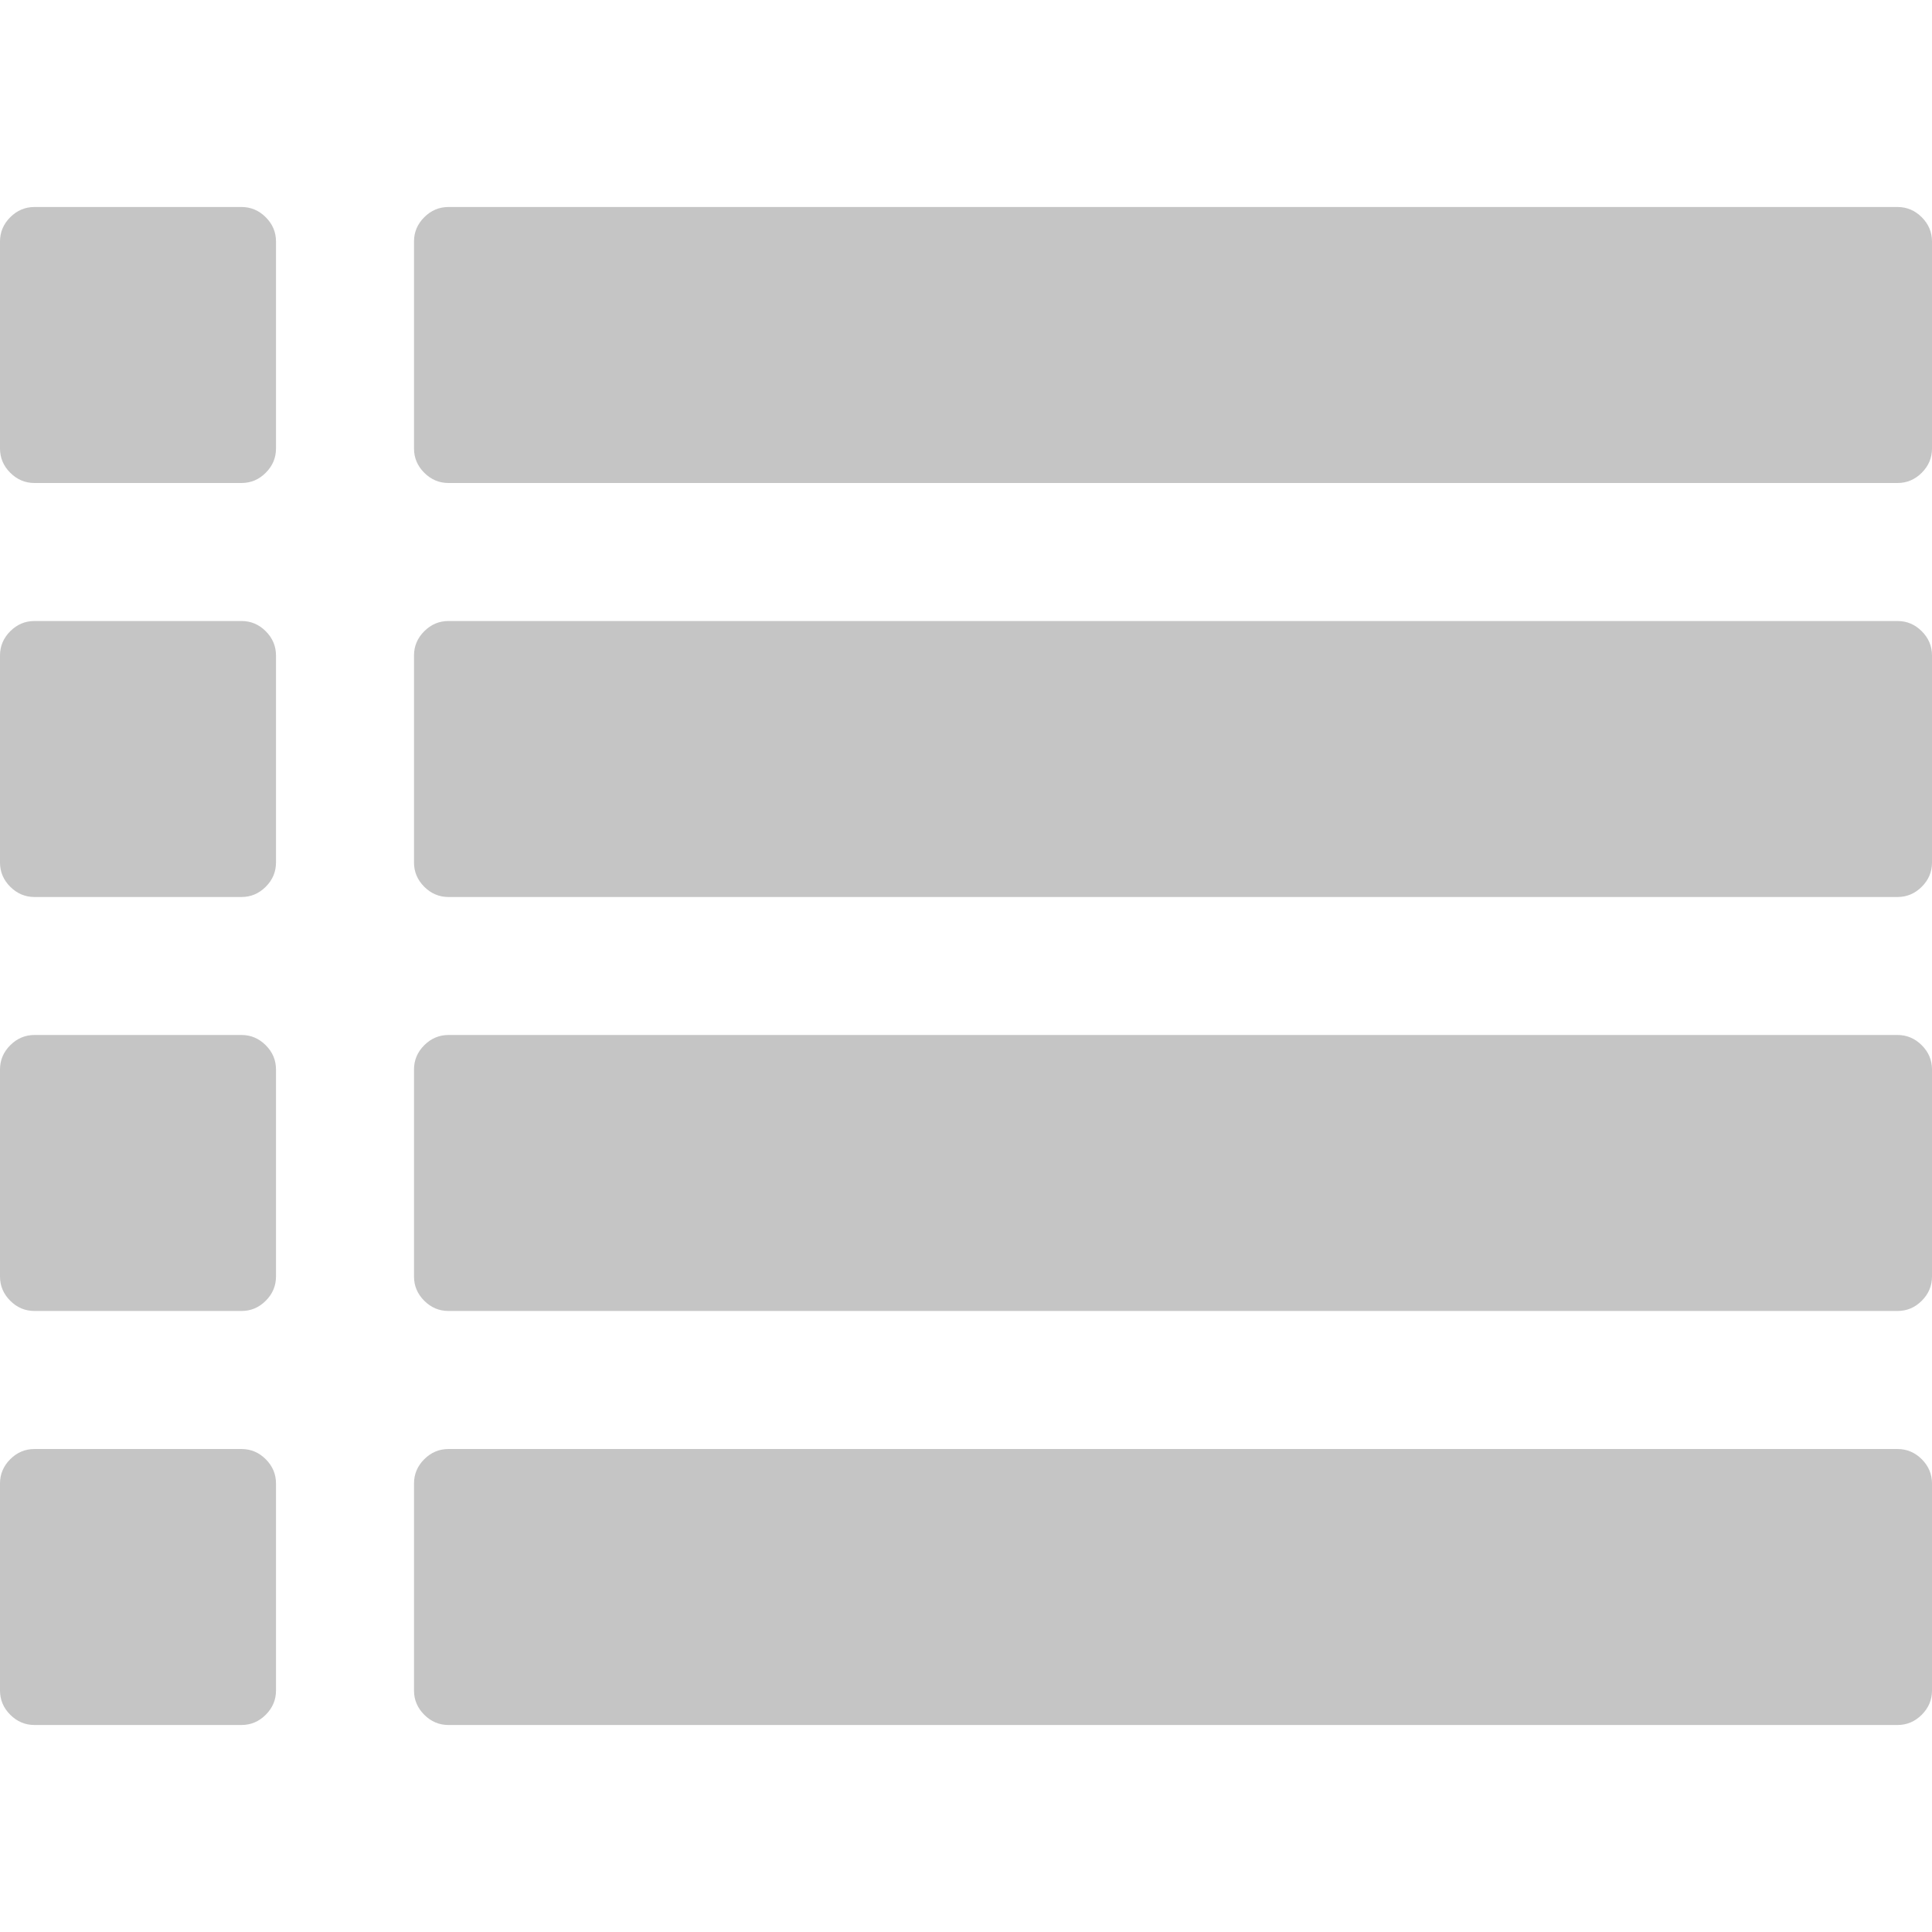
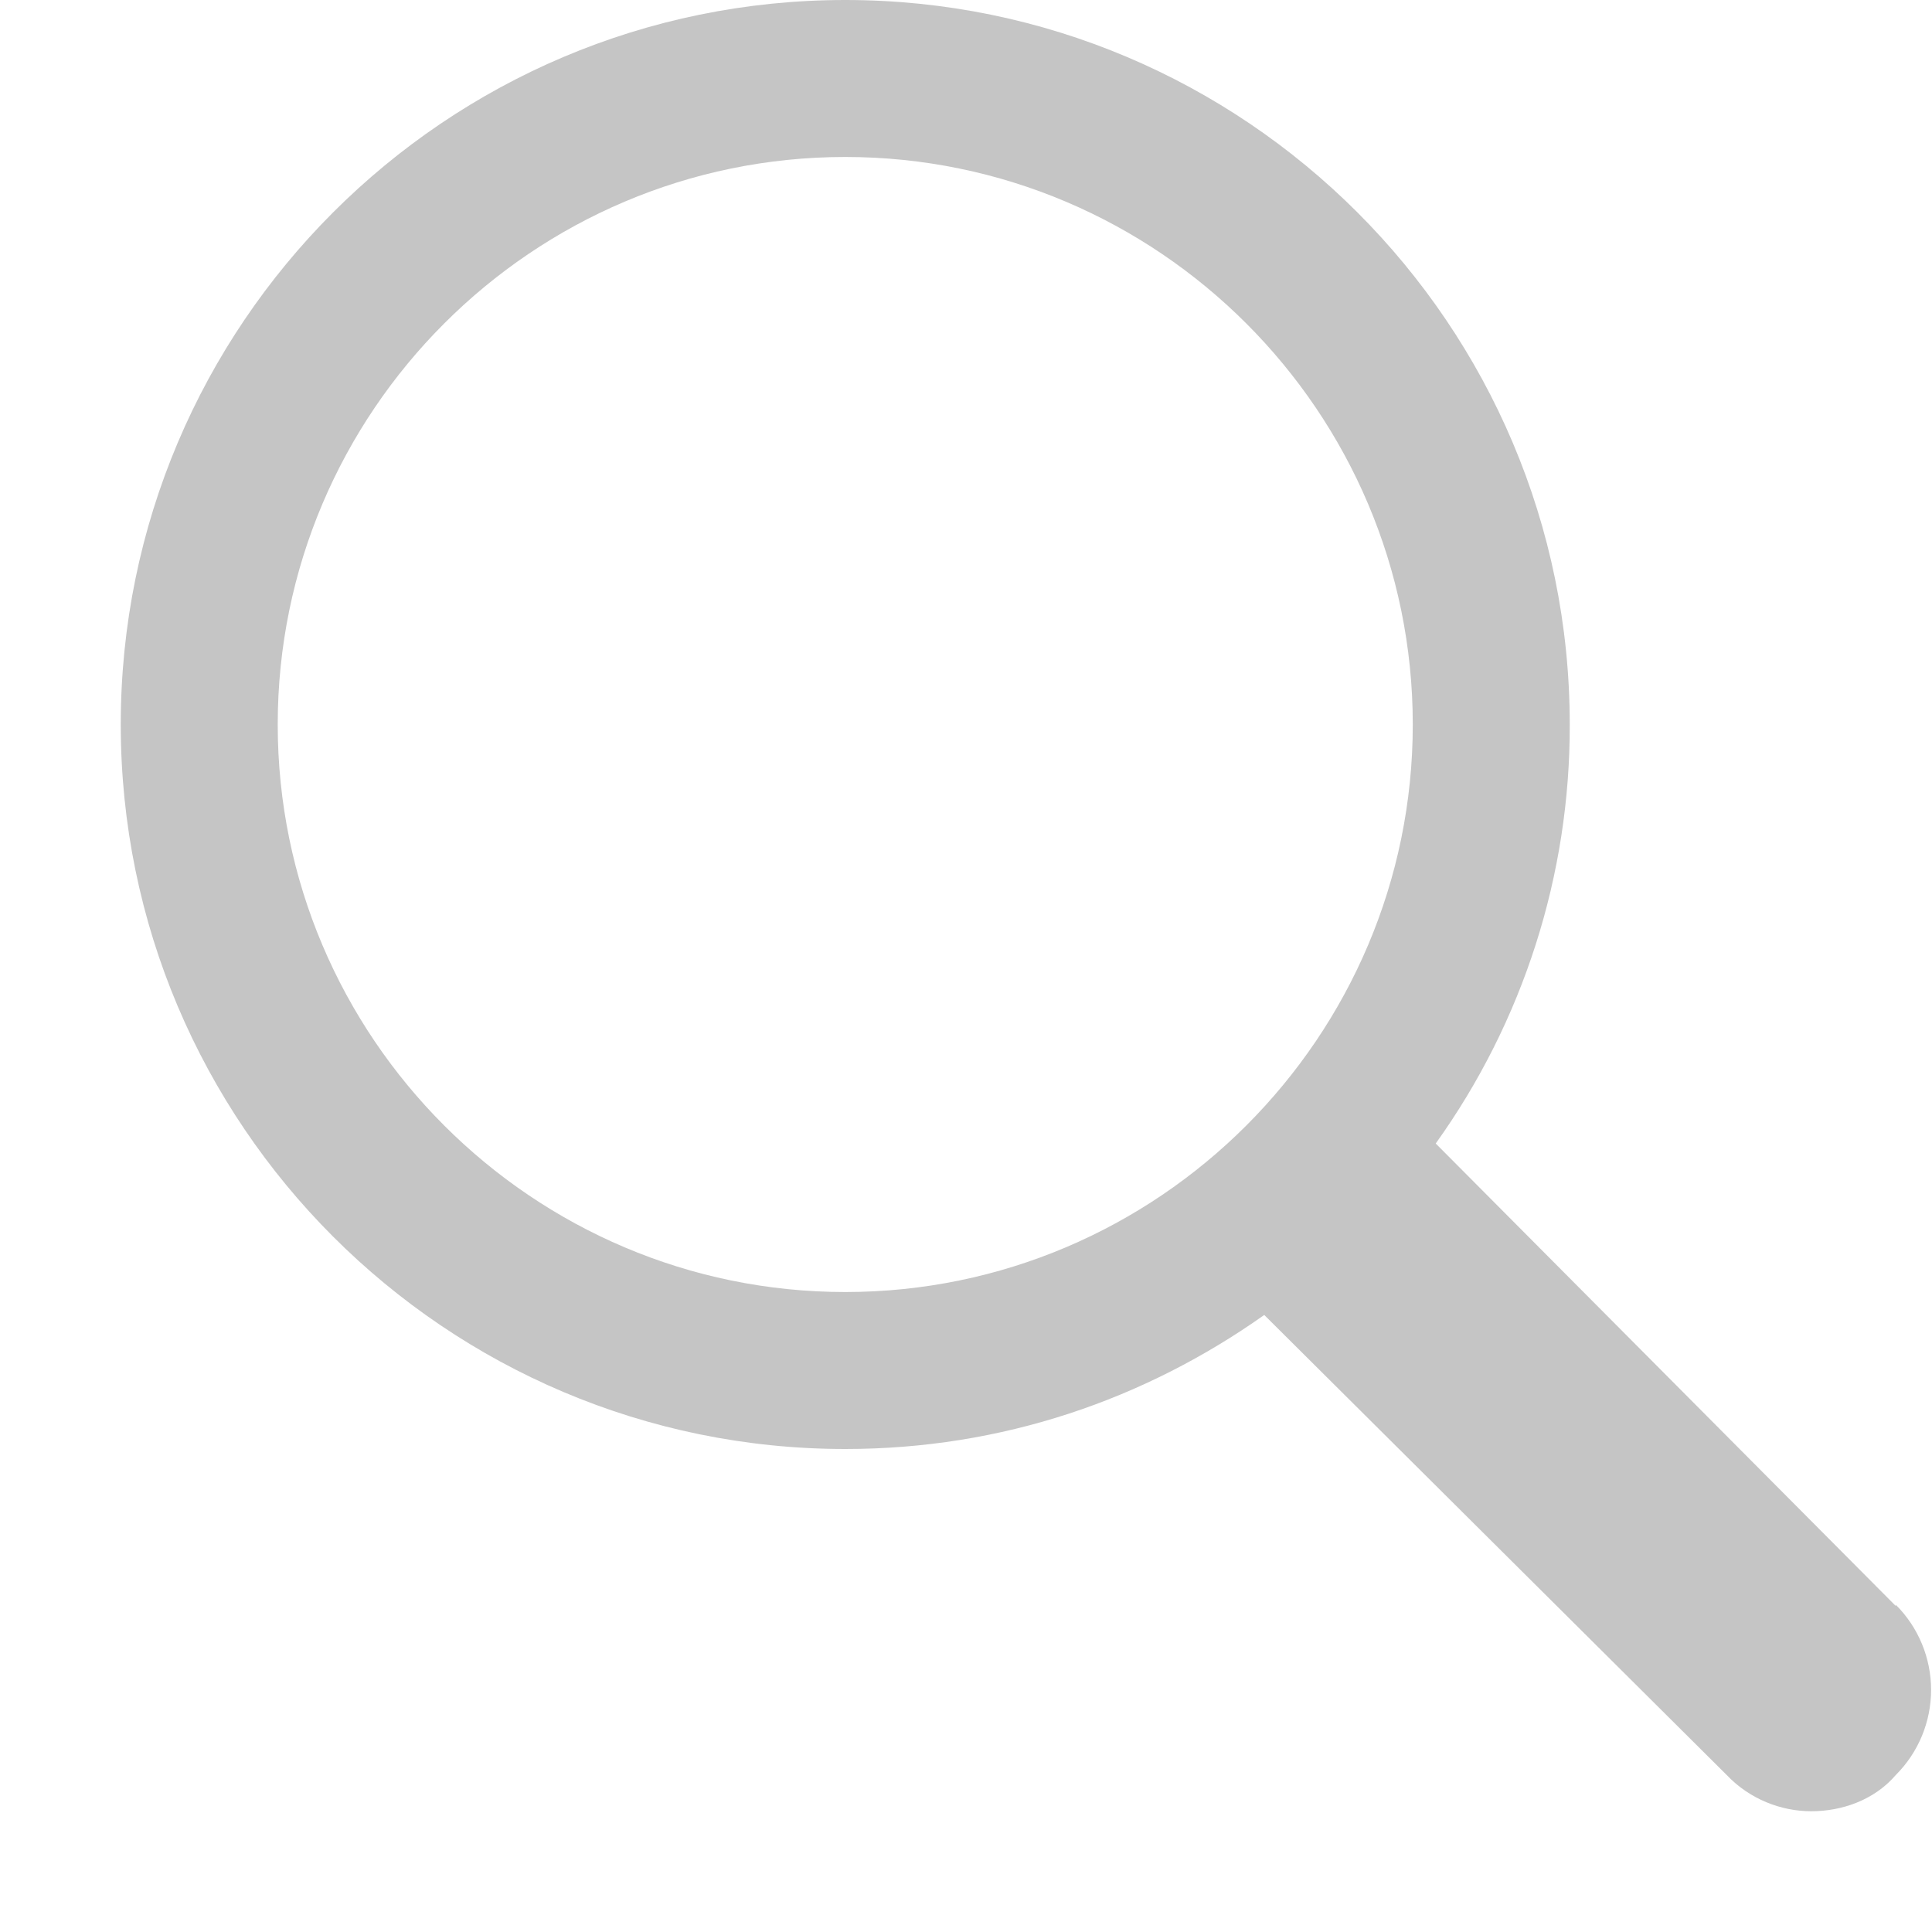
- <svg xmlns="http://www.w3.org/2000/svg" version="1.1" id="Capa_1" x="0px" y="0px" viewBox="0 0 511.626 511.626" style="enable-background:new 0 0 511.626 511.626;" xml:space="preserve">
-   <g>
-     <g>
-       <path fill="#C5C5C5" d="M63.953,164.453H9.135c-2.474,0-4.615,0.9-6.423,2.709C0.903,168.972,0,171.114,0,173.589v54.817    c0,2.473,0.903,4.619,2.712,6.424c1.809,1.803,3.949,2.712,6.423,2.712h54.818c2.474,0,4.615-0.905,6.423-2.712    c1.809-1.809,2.712-3.951,2.712-6.424v-54.817c0-2.475-0.904-4.617-2.712-6.427C68.568,165.356,66.427,164.453,63.953,164.453z" />
-       <path fill="#C5C5C5" d="M63.953,383.722H9.135c-2.474,0-4.615,0.896-6.423,2.707C0.903,388.238,0,390.378,0,392.854v54.82    c0,2.471,0.903,4.609,2.712,6.42c1.809,1.813,3.949,2.714,6.423,2.714h54.818c2.474,0,4.615-0.903,6.423-2.714    c1.809-1.807,2.712-3.949,2.712-6.42v-54.82c0-2.477-0.904-4.616-2.712-6.426C68.568,384.625,66.427,383.722,63.953,383.722z" />
-       <path fill="#C5C5C5" d="M63.953,274.082H9.135c-2.474,0-4.615,0.91-6.423,2.714S0,280.749,0,283.22v54.815c0,2.478,0.903,4.62,2.712,6.427    c1.809,1.808,3.949,2.707,6.423,2.707h54.818c2.474,0,4.615-0.896,6.423-2.707c1.809-1.807,2.712-3.949,2.712-6.427V283.22    c0-2.471-0.904-4.613-2.712-6.424C68.568,274.989,66.427,274.082,63.953,274.082z" />
-       <path fill="#C5C5C5" d="M63.953,54.817H9.135c-2.474,0-4.615,0.903-6.423,2.712S0,61.479,0,63.953v54.817c0,2.475,0.903,4.615,2.712,6.424    s3.949,2.712,6.423,2.712h54.818c2.474,0,4.615-0.9,6.423-2.712c1.809-1.809,2.712-3.949,2.712-6.424V63.953    c0-2.475-0.904-4.615-2.712-6.424C68.568,55.725,66.427,54.817,63.953,54.817z" />
-       <path fill="#C5C5C5" d="M502.49,383.722H118.771c-2.474,0-4.615,0.896-6.423,2.707c-1.809,1.81-2.712,3.949-2.712,6.426v54.82    c0,2.471,0.903,4.609,2.712,6.42c1.809,1.813,3.946,2.714,6.423,2.714H502.49c2.478,0,4.616-0.903,6.427-2.714    c1.81-1.811,2.71-3.949,2.71-6.42v-54.82c0-2.477-0.903-4.616-2.71-6.426C507.106,384.625,504.967,383.722,502.49,383.722z" />
-       <path fill="#C5C5C5" d="M502.49,274.082H118.771c-2.474,0-4.615,0.91-6.423,2.714s-2.712,3.953-2.712,6.424v54.815    c0,2.478,0.903,4.62,2.712,6.427c1.809,1.808,3.946,2.707,6.423,2.707H502.49c2.478,0,4.616-0.896,6.427-2.707    c1.81-1.807,2.71-3.949,2.71-6.427V283.22c0-2.471-0.903-4.613-2.71-6.424C507.106,274.992,504.967,274.082,502.49,274.082z" />
-       <path fill="#C5C5C5" d="M508.917,57.529c-1.811-1.805-3.949-2.712-6.427-2.712H118.771c-2.474,0-4.615,0.903-6.423,2.712    s-2.712,3.949-2.712,6.424v54.817c0,2.475,0.903,4.615,2.712,6.424s3.946,2.712,6.423,2.712H502.49c2.478,0,4.616-0.9,6.427-2.712    c1.81-1.809,2.71-3.949,2.71-6.424V63.953C511.626,61.479,510.723,59.338,508.917,57.529z" />
-       <path fill="#C5C5C5" d="M502.49,164.453H118.771c-2.474,0-4.615,0.9-6.423,2.709c-1.809,1.81-2.712,3.952-2.712,6.427v54.817    c0,2.473,0.903,4.615,2.712,6.424c1.809,1.803,3.946,2.712,6.423,2.712H502.49c2.478,0,4.616-0.905,6.427-2.712    c1.81-1.809,2.71-3.951,2.71-6.424v-54.817c0-2.475-0.903-4.617-2.71-6.427C507.106,165.356,504.967,164.453,502.49,164.453z" />
-     </g>
-   </g>
+ <svg xmlns="http://www.w3.org/2000/svg" version="1.1" viewBox="0 0 16 16" style="enable-background:new 0 0 16 16;" xml:space="preserve">
+   <path fill="#c5c5c5" d="M15.7 13.3l-3.81-3.83A5.93 5.93 0 0 0 13 6c0-3.31-2.69-6-6-6S1 2.69 1 6s2.69 6 6 6c1.3 0 2.48-.41 3.47-1.11l3.83 3.81c.19.2.45.3.7.3.25 0 .52-.09.7-.3a.996.996 0 0 0 0-1.41v.01zM7 10.7c-2.59 0-4.7-2.11-4.7-4.7 0-2.59 2.11-4.7 4.7-4.7 2.59 0 4.7 2.11 4.7 4.7 0 2.59-2.11 4.7-4.7 4.7z" />
</svg>
